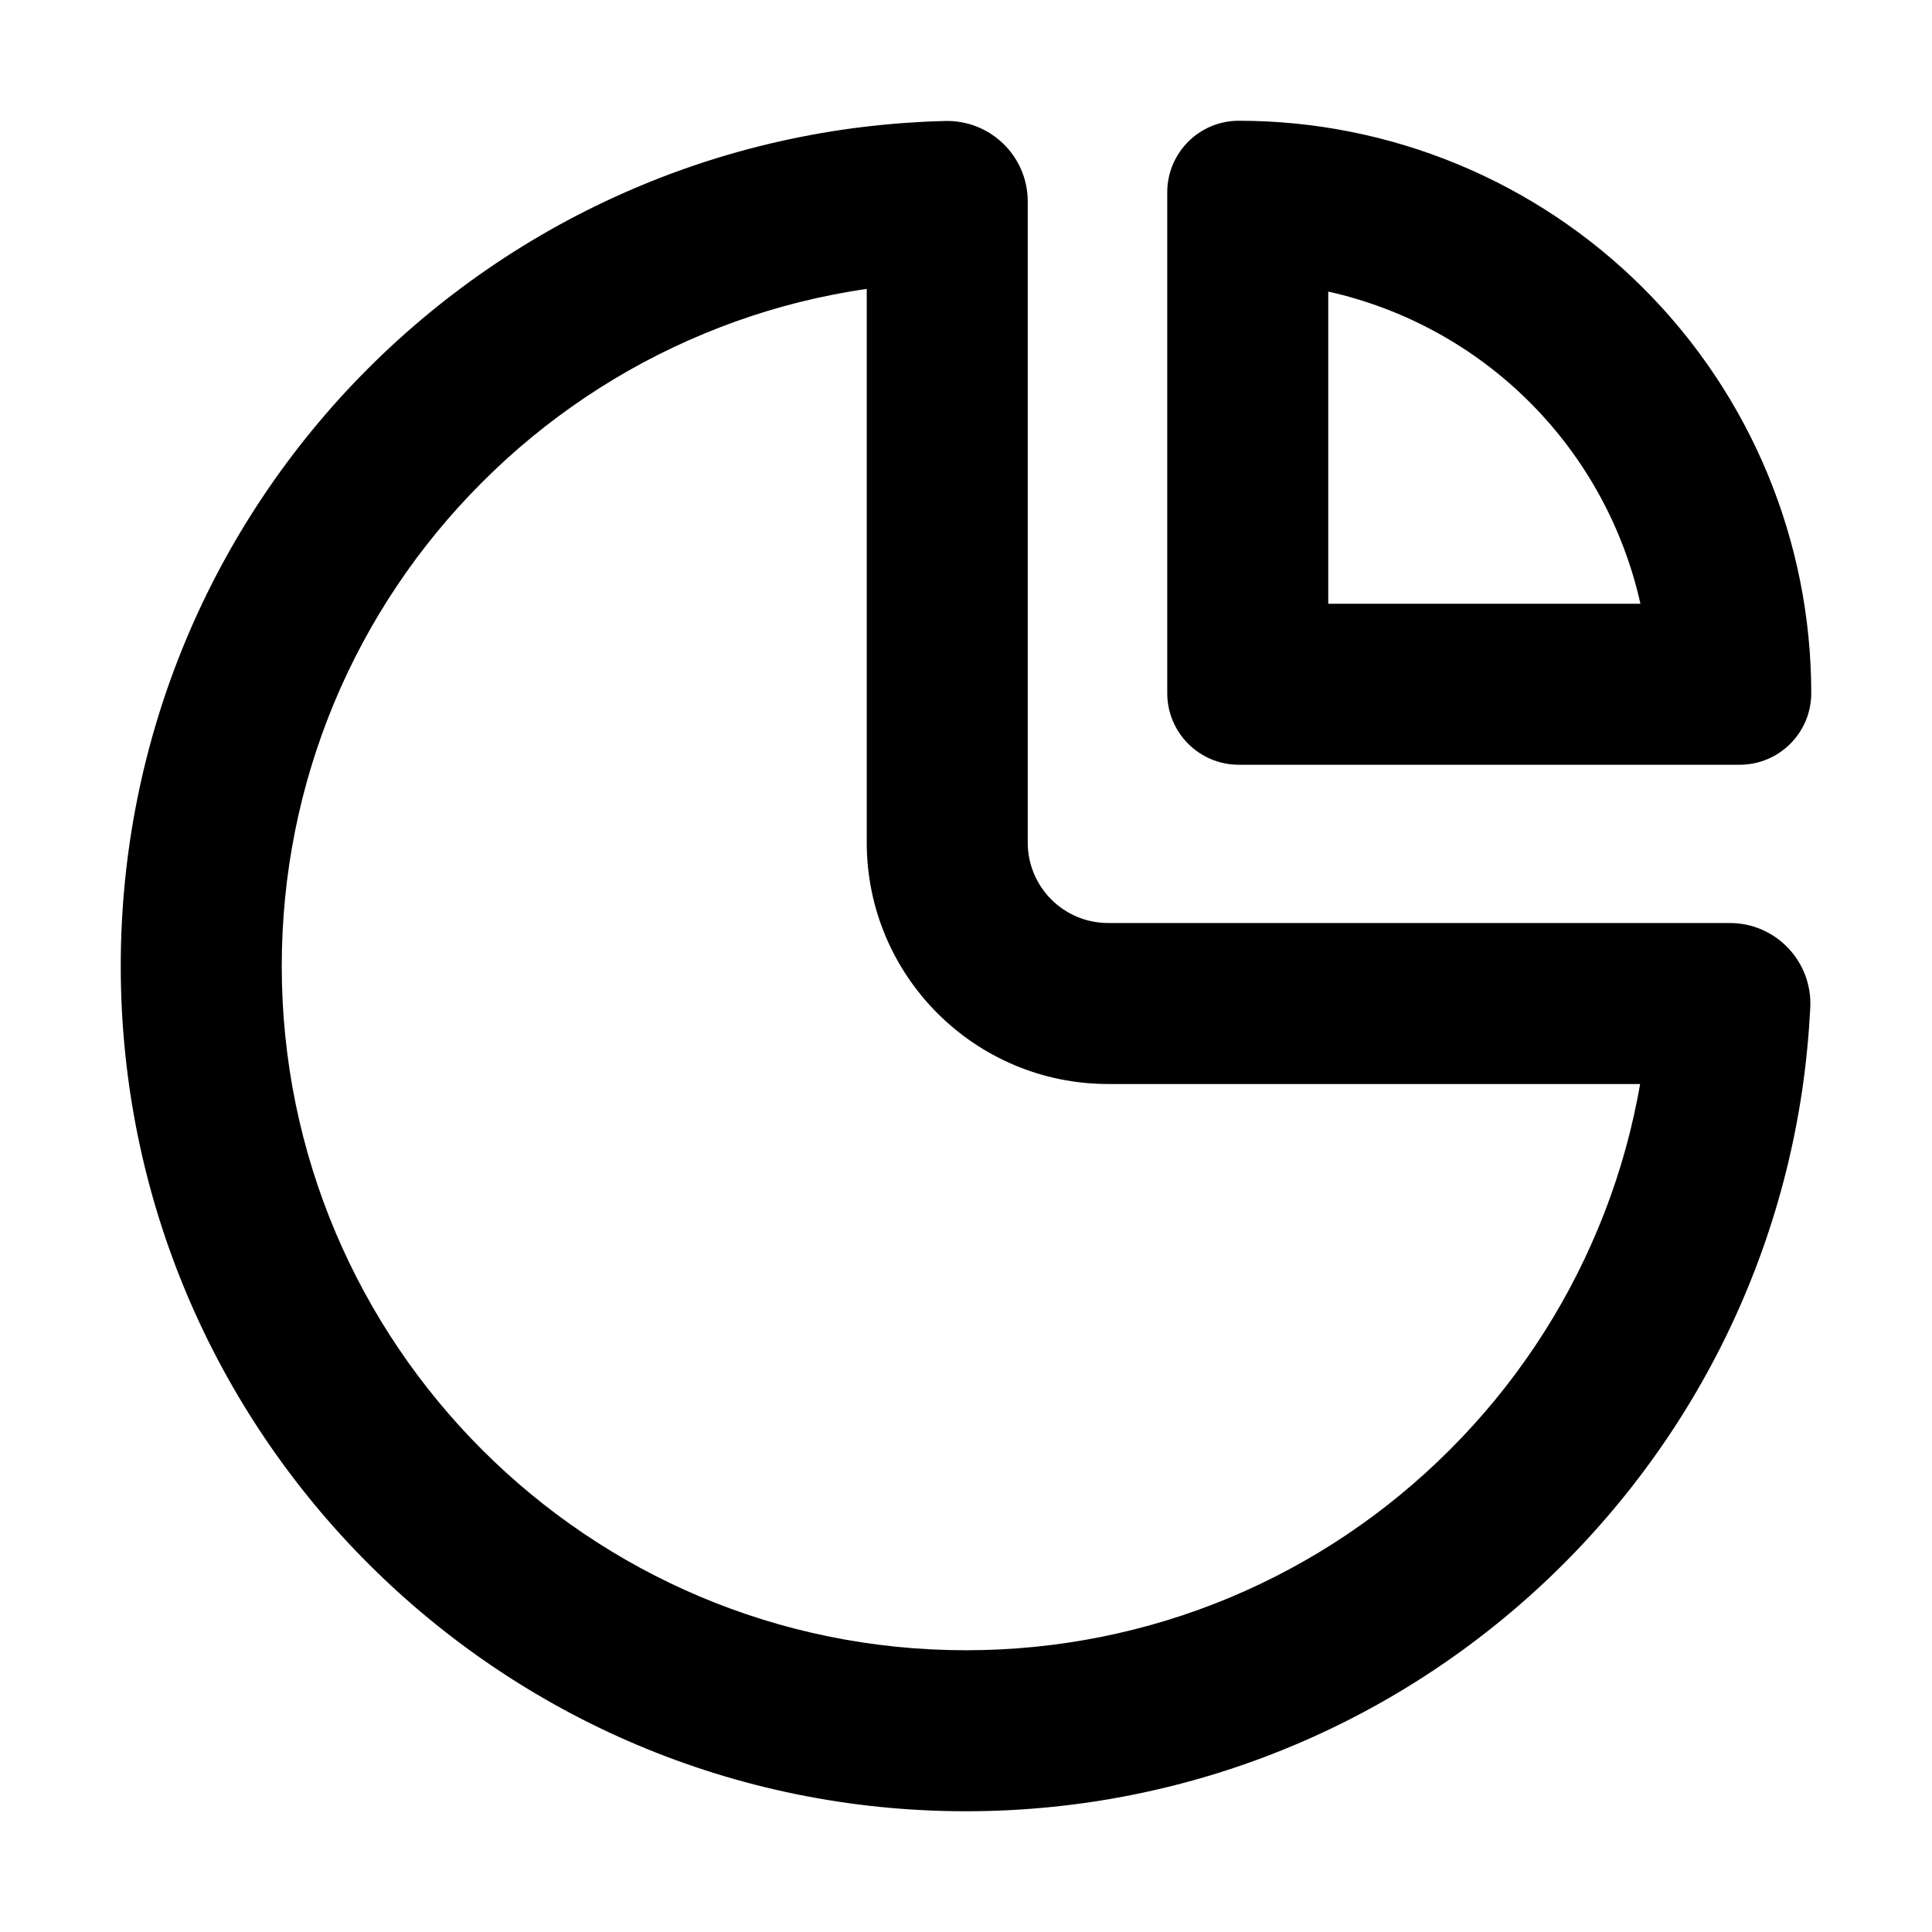
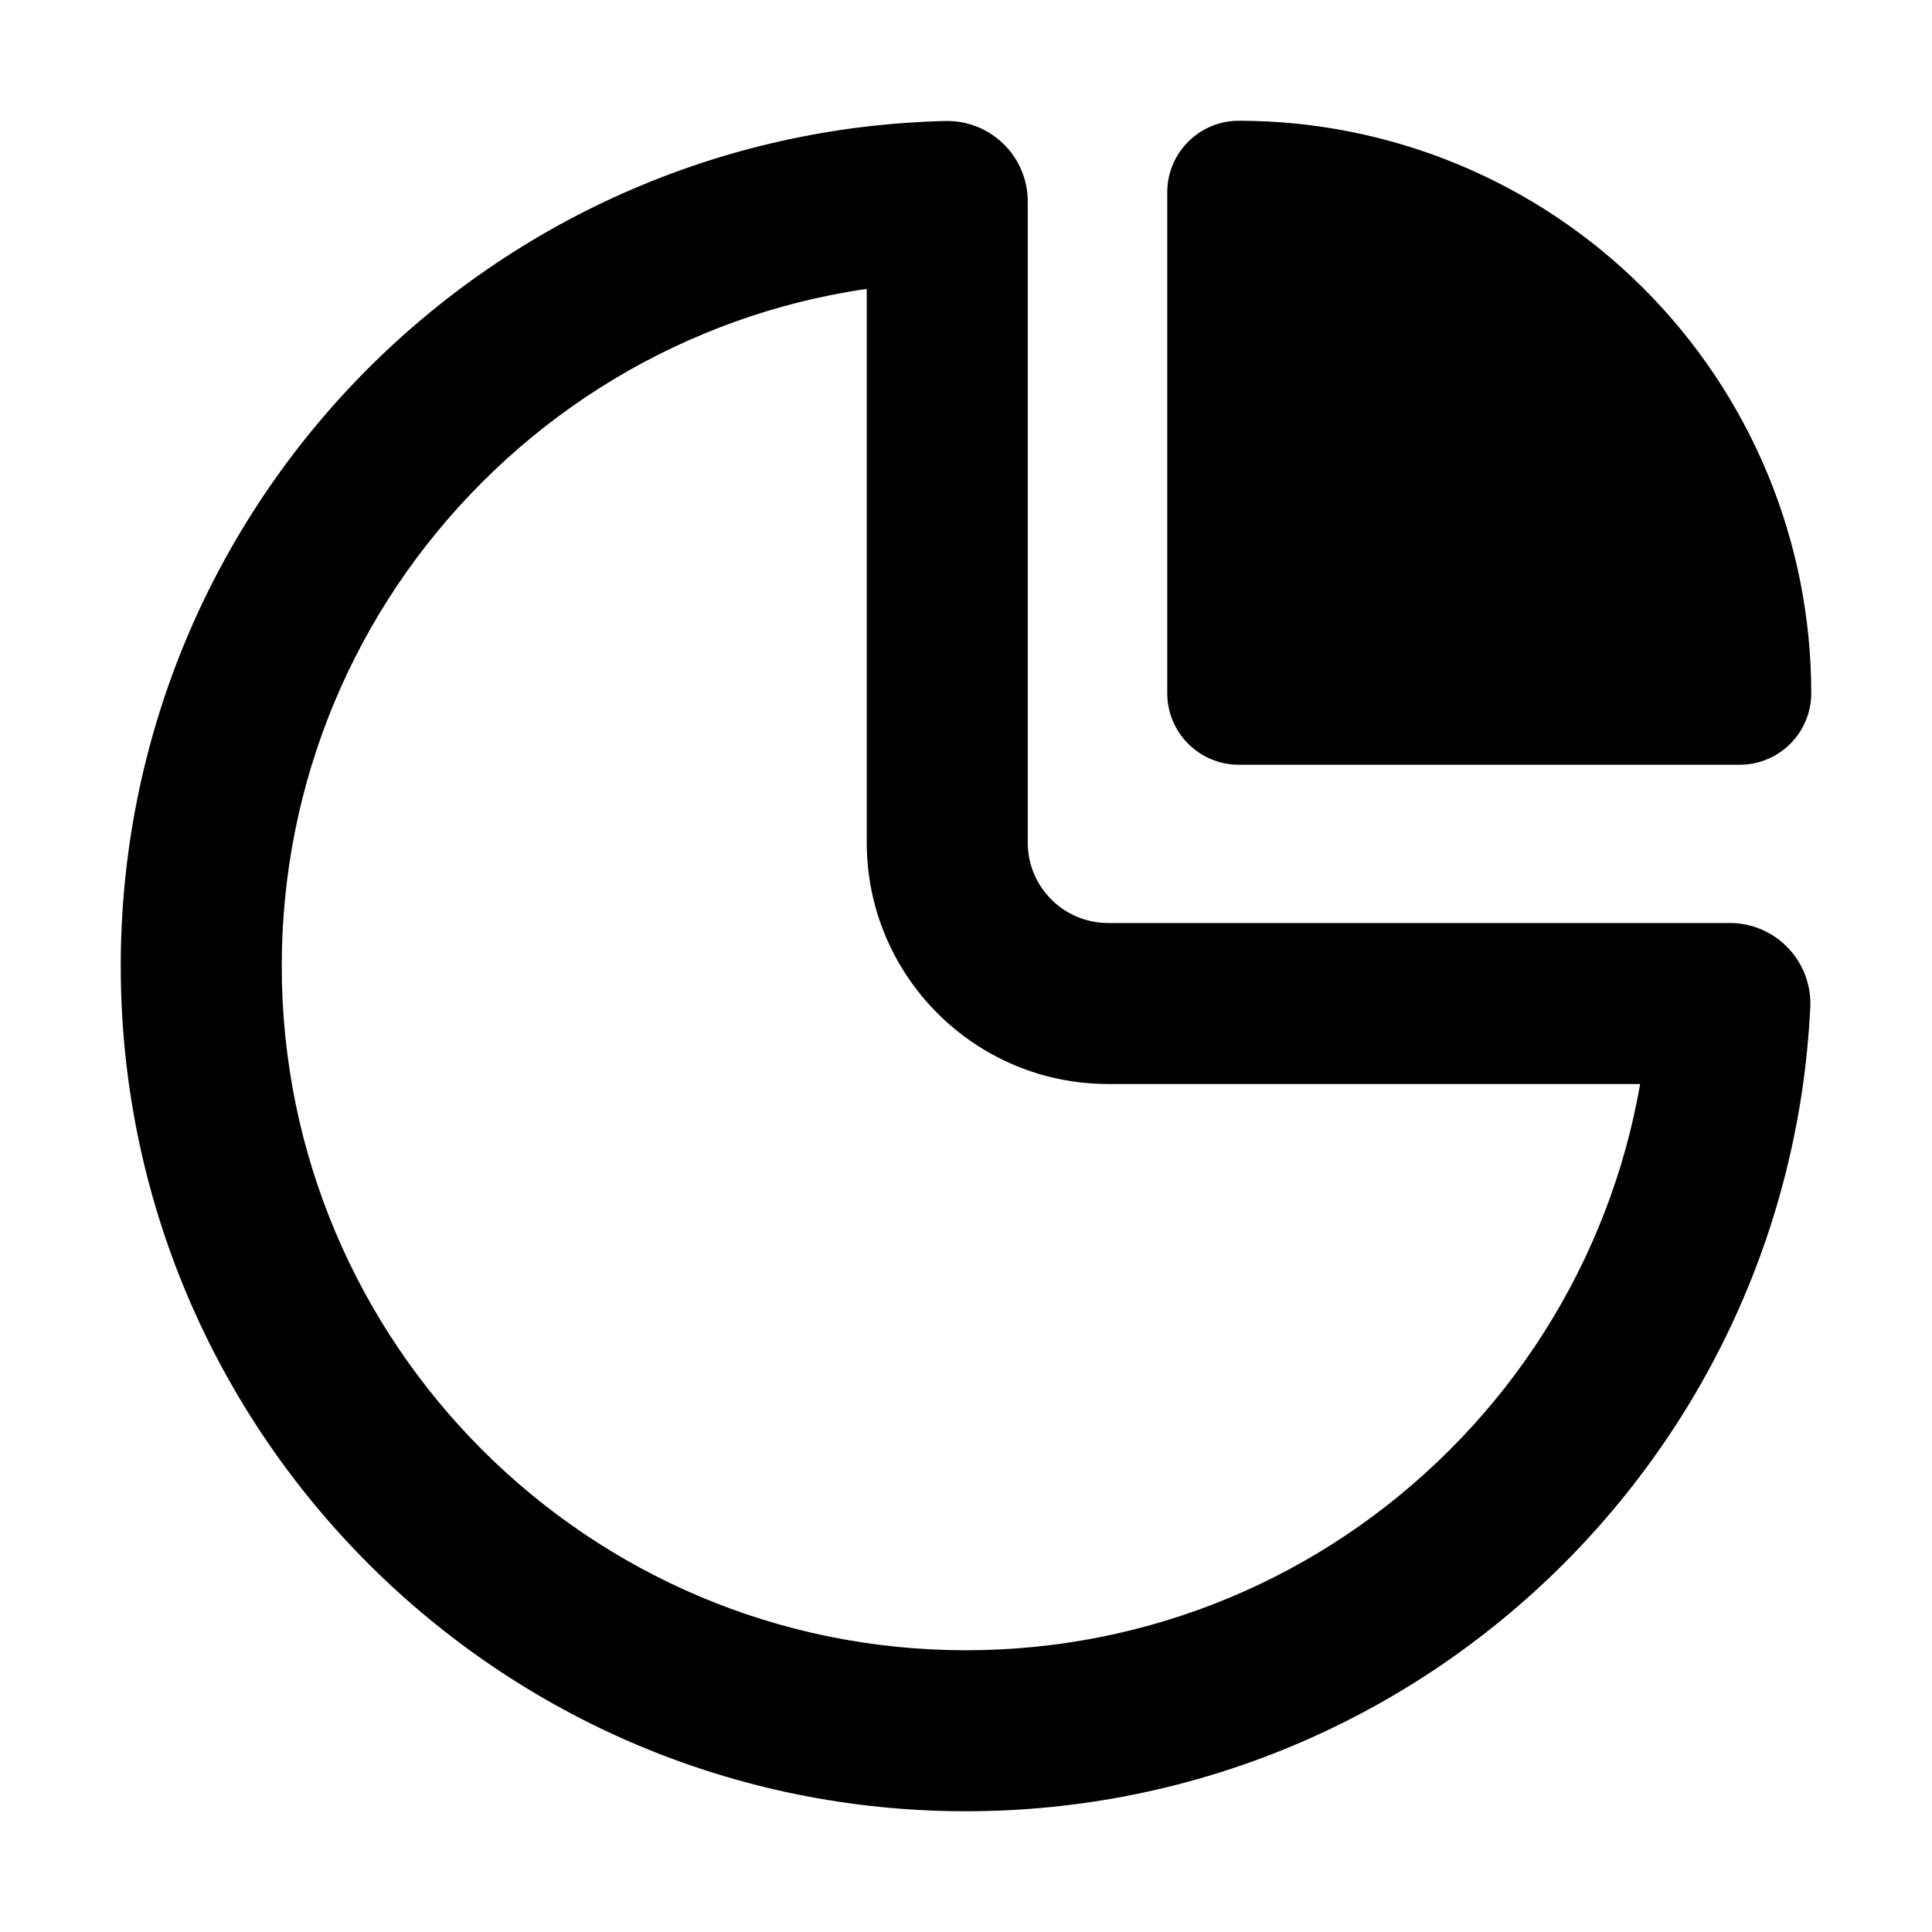
<svg xmlns="http://www.w3.org/2000/svg" width="24" height="24" viewBox="0 0 24 24">
-   <path d="M12,22.5 C6.201,22.5 1.5,17.799 1.5,12 C1.5,9.178 2.62,6.531 4.575,4.575 C5.55,3.601 6.706,2.825 7.981,2.297 C8.615,2.034 9.274,1.834 9.952,1.7 C10.288,1.633 10.628,1.583 10.972,1.55 C11.142,1.533 11.314,1.521 11.485,1.512 C11.571,1.508 11.657,1.505 11.742,1.503 C12.304,1.49 12.767,1.941 12.767,2.503 L12.767,10.466 C12.767,11.019 13.214,11.466 13.767,11.466 L21.489,11.466 C22.06,11.466 22.515,11.944 22.488,12.515 C22.479,12.686 22.467,12.858 22.45,13.028 C22.417,13.372 22.367,13.712 22.3,14.048 C22.166,14.726 21.966,15.385 21.703,16.019 C21.175,17.294 20.399,18.45 19.425,19.425 C17.469,21.38 14.822,22.5 12,22.5 Z M10.767,10.466 L10.767,3.589 C10.624,3.609 10.481,3.634 10.34,3.662 C9.792,3.77 9.259,3.932 8.747,4.145 C7.716,4.572 6.779,5.2 5.99,5.99 C4.405,7.574 3.5,9.714 3.5,12 C3.5,16.694 7.306,20.5 12,20.5 C14.286,20.5 16.426,19.595 18.01,18.01 C18.8,17.221 19.428,16.284 19.855,15.253 C20.068,14.741 20.23,14.208 20.338,13.66 C20.351,13.596 20.363,13.531 20.374,13.466 L13.767,13.466 C12.11,13.466 10.767,12.123 10.767,10.466 Z M22.5,8.611 C22.5,9.102 22.102,9.5 21.611,9.5 L15.389,9.5 C14.898,9.5 14.5,9.102 14.5,8.611 L14.5,2.389 C14.5,1.898 14.898,1.5 15.389,1.5 C17.275,1.5 19.084,2.249 20.417,3.583 C21.751,4.916 22.5,6.725 22.5,8.611 Z M19.003,4.997 C18.311,4.305 17.441,3.832 16.5,3.622 L16.5,7.5 L20.378,7.5 C20.168,6.559 19.695,5.689 19.003,4.997 Z" />
+   <path d="M12,22.5 C6.201,22.5 1.5,17.799 1.5,12 C1.5,9.178 2.62,6.531 4.575,4.575 C5.55,3.601 6.706,2.825 7.981,2.297 C8.615,2.034 9.274,1.834 9.952,1.7 C10.288,1.633 10.628,1.583 10.972,1.55 C11.142,1.533 11.314,1.521 11.485,1.512 C11.571,1.508 11.657,1.505 11.742,1.503 C12.304,1.49 12.767,1.941 12.767,2.503 L12.767,10.466 C12.767,11.019 13.214,11.466 13.767,11.466 L21.489,11.466 C22.06,11.466 22.515,11.944 22.488,12.515 C22.479,12.686 22.467,12.858 22.45,13.028 C22.417,13.372 22.367,13.712 22.3,14.048 C22.166,14.726 21.966,15.385 21.703,16.019 C21.175,17.294 20.399,18.45 19.425,19.425 C17.469,21.38 14.822,22.5 12,22.5 Z M10.767,10.466 L10.767,3.589 C10.624,3.609 10.481,3.634 10.34,3.662 C9.792,3.77 9.259,3.932 8.747,4.145 C7.716,4.572 6.779,5.2 5.99,5.99 C4.405,7.574 3.5,9.714 3.5,12 C3.5,16.694 7.306,20.5 12,20.5 C14.286,20.5 16.426,19.595 18.01,18.01 C18.8,17.221 19.428,16.284 19.855,15.253 C20.068,14.741 20.23,14.208 20.338,13.66 C20.351,13.596 20.363,13.531 20.374,13.466 L13.767,13.466 C12.11,13.466 10.767,12.123 10.767,10.466 Z M22.5,8.611 C22.5,9.102 22.102,9.5 21.611,9.5 L15.389,9.5 C14.898,9.5 14.5,9.102 14.5,8.611 L14.5,2.389 C14.5,1.898 14.898,1.5 15.389,1.5 C17.275,1.5 19.084,2.249 20.417,3.583 C21.751,4.916 22.5,6.725 22.5,8.611 Z" />
</svg>
